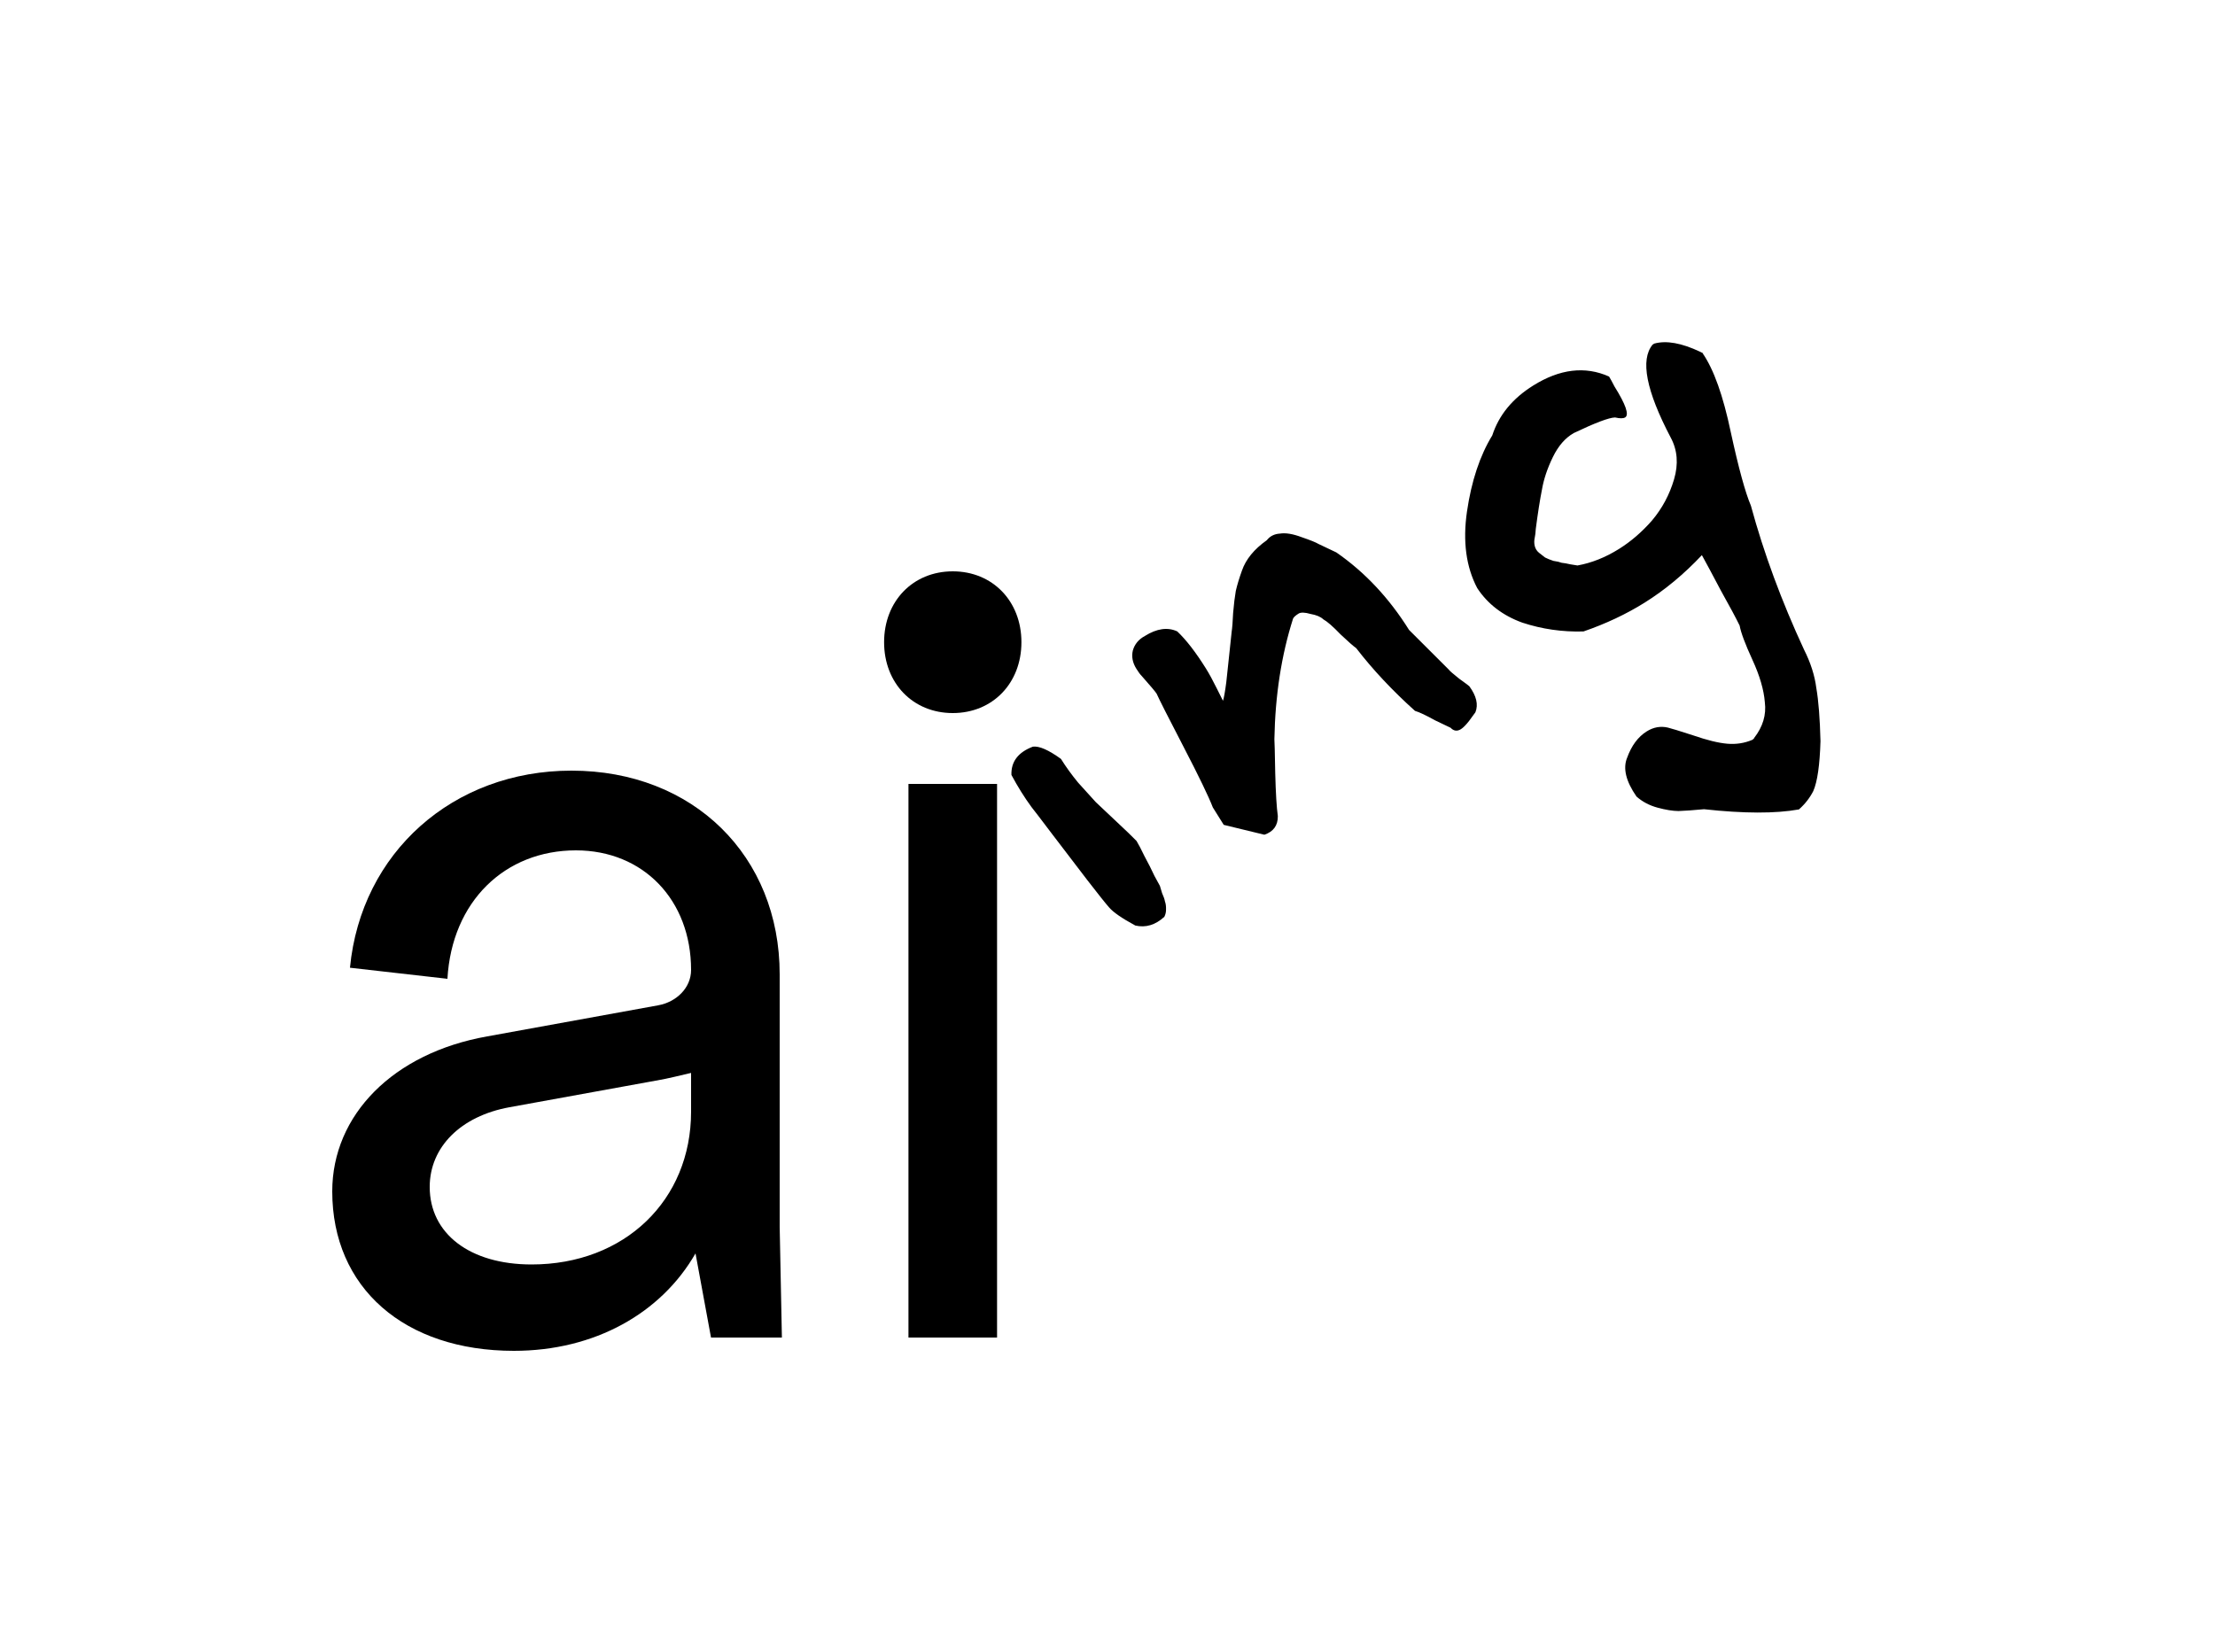
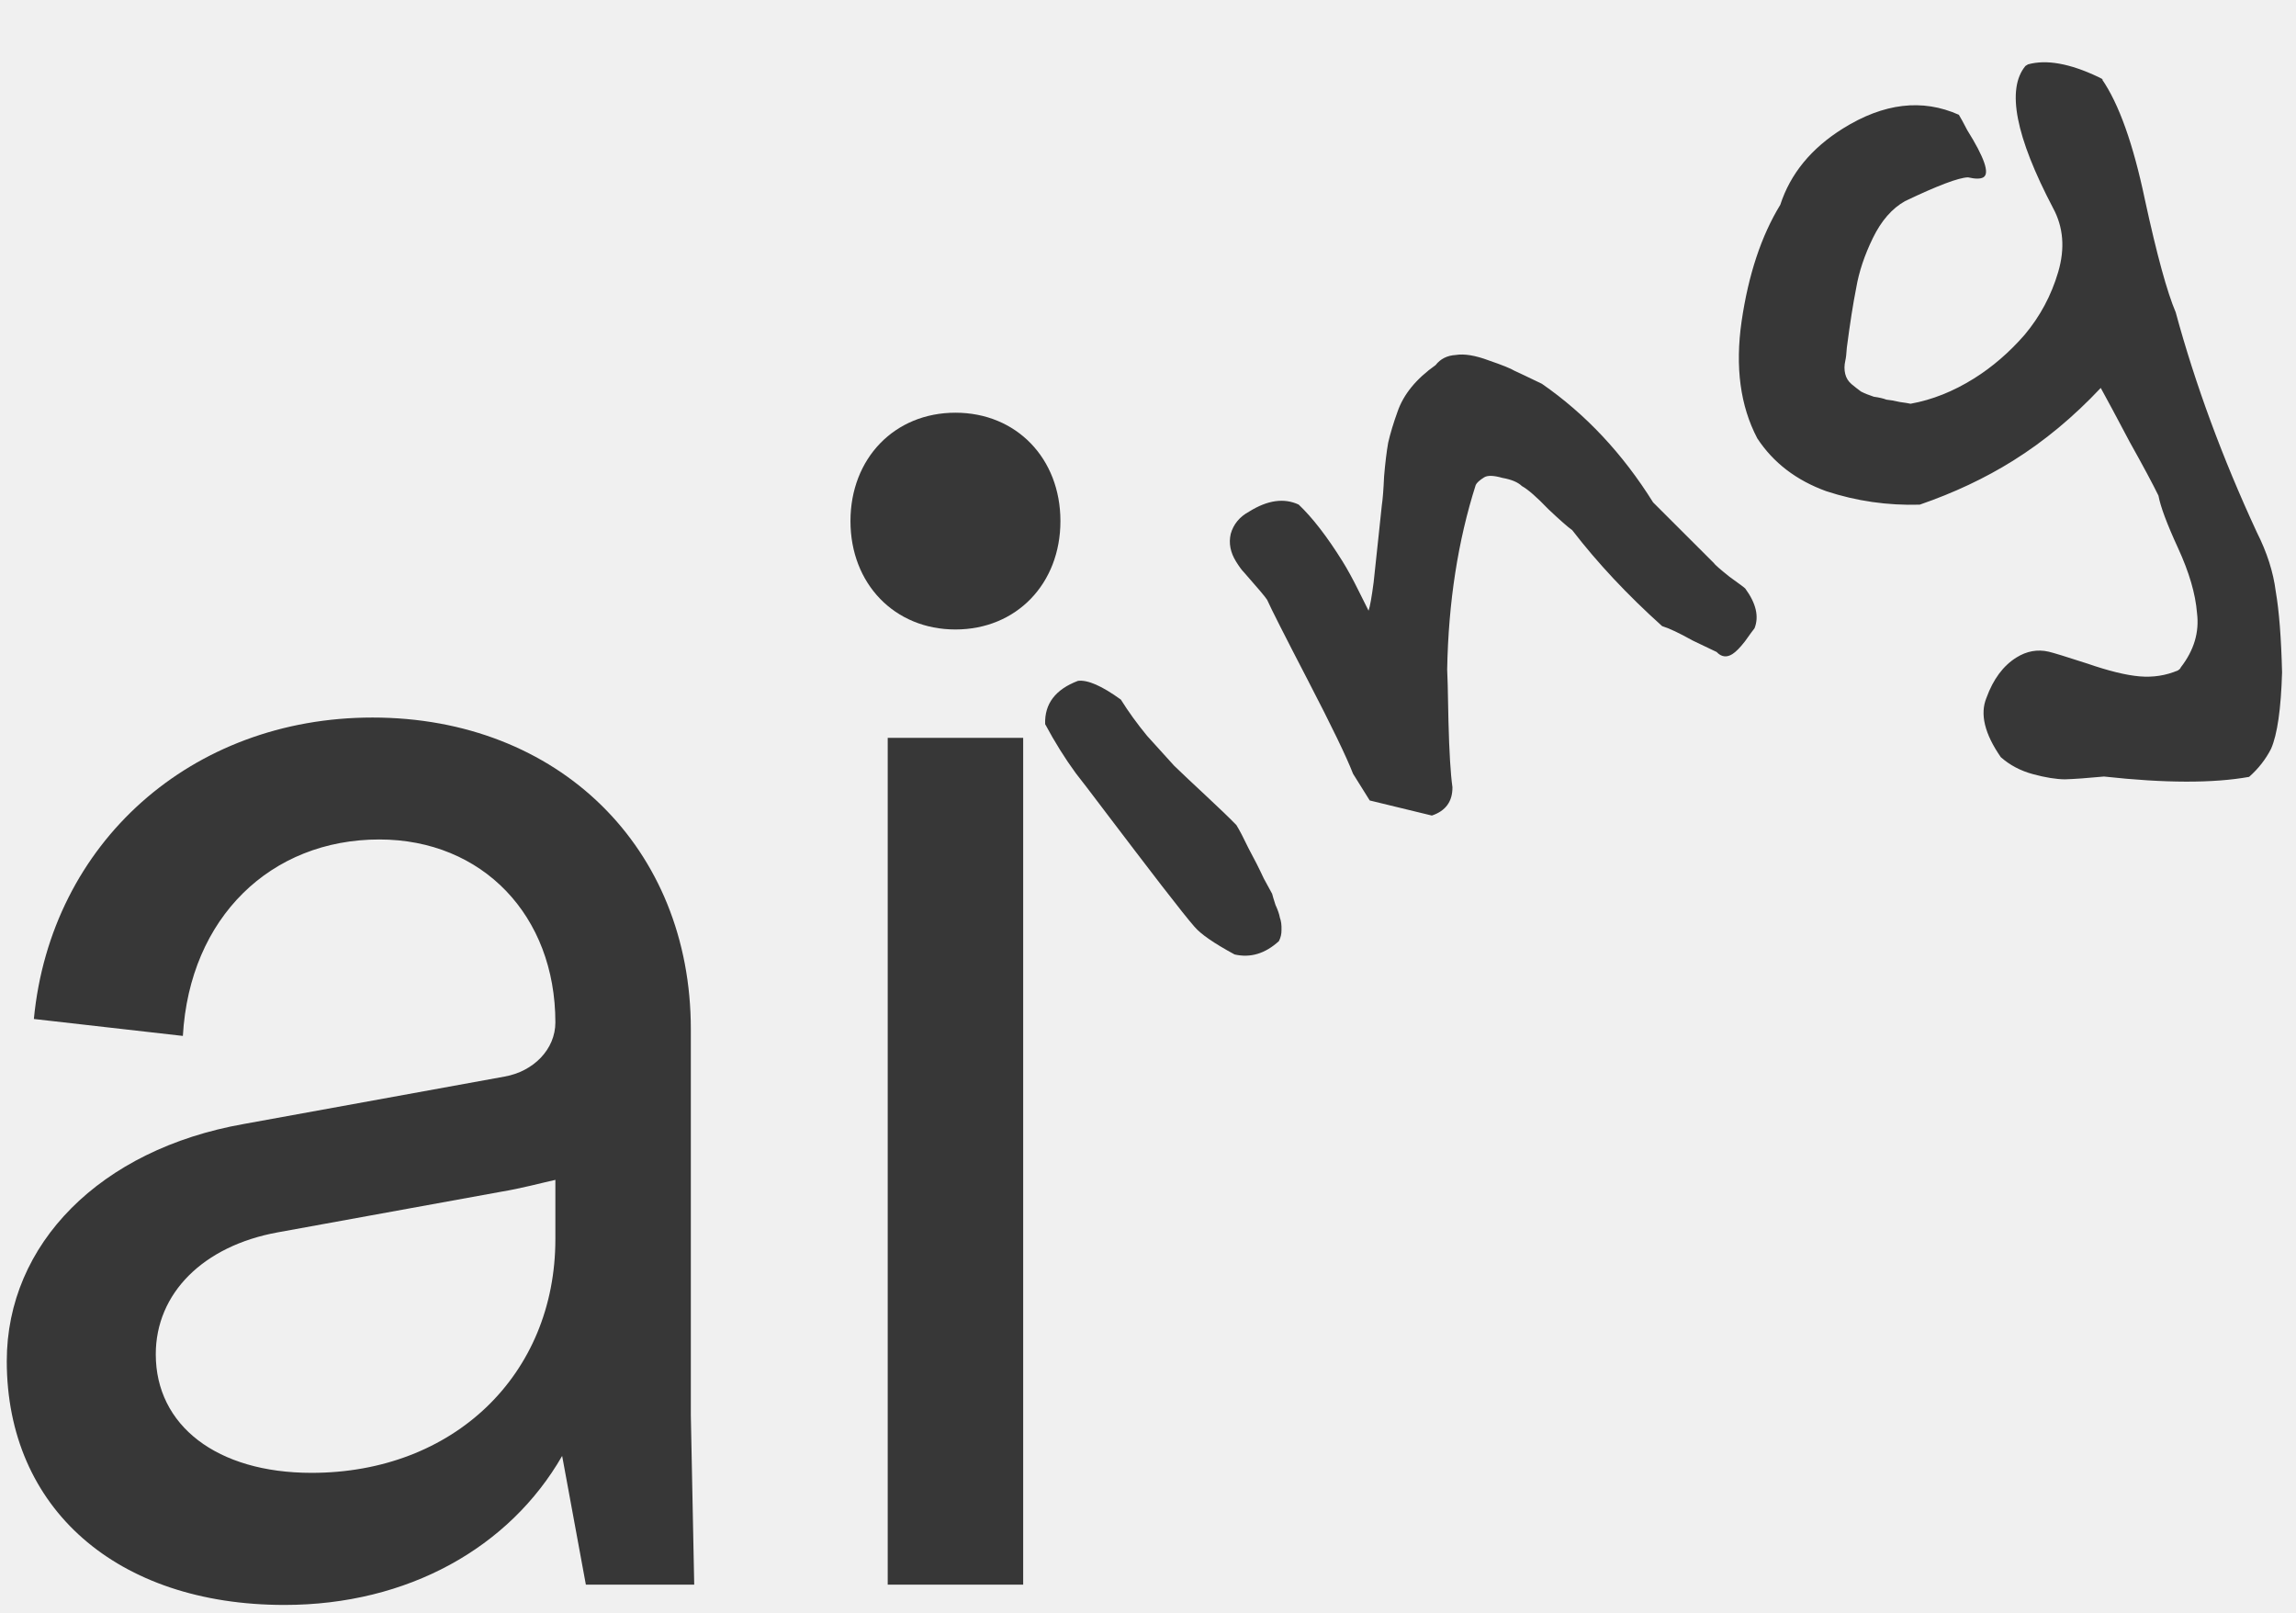
- <svg xmlns="http://www.w3.org/2000/svg" width="500" height="373" viewBox="0 0 500 373" fill="none">
+ <svg xmlns="http://www.w3.org/2000/svg" width="339" height="238" viewBox="0 0 339 238" fill="none">
  <g clip-path="url(#clip0_9610_988)">
-     <rect width="500" height="373" fill="white" />
-     <path d="M116 305C91.25 305 75 290.75 75 269C75 251.75 88.75 237.75 110 234L148.5 227C152.75 226.25 156 223 156 219C156 203.25 145.25 192 130 192C114 192 102 203.5 101 221L79 218.5C81.5 192.5 102.25 174 129 174C156.5 174 176 193.25 176 220V277L176.5 302H160.5L157 283C149.25 296.5 134.25 305 116 305ZM97 268C97 278.5 106 285.5 120 285.5C141 285.5 156 271 156 251V242.25C153.75 242.75 151 243.5 148 244L115 250C104 252 97 259 97 268ZM205.07 177H225.07V302H205.07V177ZM215.07 161C206.07 161 199.57 154.25 199.57 145C199.57 135.75 206.07 129 215.07 129C224.07 129 230.57 135.75 230.57 145C230.57 154.25 224.07 161 215.07 161Z" fill="black" />
-     <path d="M225.567 149.631C224.454 150.68 223.086 151.417 221.464 151.84C219.842 152.264 217.574 152.503 214.659 152.555C211.744 152.608 210.133 152.671 209.825 152.746C207.801 152.714 206.031 152.051 204.515 150.758C203.031 149.326 202.167 147.567 201.924 145.479C201.564 143.581 201.839 141.758 202.751 140.009C203.663 138.26 204.935 136.994 206.567 136.209C207.129 135.976 207.511 135.738 207.712 135.494C207.861 135.165 208.226 134.996 208.809 134.985C209.392 134.975 209.795 134.959 210.018 134.938C210.272 134.779 210.702 134.805 211.306 135.017C211.942 135.092 212.397 135.16 212.673 135.224C212.896 135.203 213.336 135.341 213.993 135.638C214.597 135.85 214.994 136.014 215.185 136.131C215.461 136.194 215.901 136.332 216.505 136.544C217.109 136.756 217.507 136.921 217.697 137.037C218.566 137.673 221.344 138.532 226.029 139.614C226.961 139.974 227.836 140.902 228.652 142.396C229.468 143.891 229.706 145.216 229.367 146.372L225.567 149.631ZM262.831 207.001C260.806 208.856 258.622 209.513 256.28 208.972C253.248 207.329 251.277 205.967 250.365 204.885C249.56 203.974 247.928 201.928 245.469 198.748C242.957 195.483 240.365 192.09 237.695 188.571C234.971 184.967 233.354 182.852 232.846 182.226C231.245 180.043 229.735 177.626 228.315 174.975C228.209 171.976 229.826 169.845 233.165 168.584C234.585 168.404 236.695 169.326 239.493 171.351C240.606 173.132 241.899 174.918 243.372 176.71C244.93 178.449 246.26 179.917 247.363 181.115C248.55 182.26 250.129 183.749 252.1 185.583C254.072 187.417 255.556 188.848 256.552 189.876C256.976 190.555 257.58 191.71 258.364 193.343C259.18 194.837 259.927 196.316 260.606 197.779C261.369 199.189 261.777 199.936 261.83 200.021C261.904 200.328 262.068 200.874 262.322 201.659C262.662 202.39 262.879 203.021 262.974 203.551C263.154 204.028 263.234 204.627 263.212 205.348C263.223 205.931 263.096 206.482 262.831 207.001ZM329.776 164.639C328.928 165.169 328.154 165.063 327.454 164.321C327.126 164.172 325.949 163.61 323.925 162.635C321.932 161.522 320.427 160.811 319.409 160.504C314.3 155.914 309.875 151.191 306.134 146.336C305.509 145.901 304.332 144.867 302.605 143.235C300.909 141.465 299.61 140.33 298.709 139.832C298.116 139.26 297.157 138.857 295.832 138.623C294.538 138.252 293.637 138.226 293.129 138.544C292.45 138.967 292.037 139.344 291.888 139.672C289.259 147.919 287.853 156.992 287.672 166.893C287.715 167.338 287.778 169.892 287.862 174.556C287.978 179.083 288.174 182.321 288.45 184.271C288.471 186.381 287.458 187.78 285.412 188.469L276.238 186.242L273.774 182.298C272.82 179.829 270.611 175.254 267.145 168.576C263.68 161.898 261.661 157.912 261.088 156.619C260.824 156.195 259.684 154.843 257.67 152.564C257.374 152.278 256.987 151.753 256.51 150.99C255.662 149.633 255.397 148.265 255.715 146.888C256.118 145.457 257.025 144.36 258.434 143.596C261.148 141.901 263.586 141.556 265.748 142.564C267.773 144.482 269.924 147.265 272.203 150.912C272.945 152.099 273.761 153.594 274.651 155.396C275.541 157.198 276.013 158.141 276.066 158.226C276.278 157.622 276.527 156.228 276.814 154.044C277.047 151.776 277.297 149.439 277.562 147.033C277.827 144.627 277.981 143.174 278.023 142.676C278.161 141.765 278.273 140.339 278.358 138.399C278.527 136.406 278.729 134.747 278.962 133.422C279.28 132.044 279.742 130.518 280.346 128.843C281.226 126.289 283.097 123.999 285.959 121.975C286.68 121.053 287.666 120.555 288.917 120.481C290.199 120.269 291.842 120.539 293.846 121.292C295.796 121.96 297.057 122.469 297.63 122.819C298.287 123.116 299.628 123.752 301.652 124.727C308.097 129.19 313.571 135.026 318.075 142.235L327.01 151.155C327.169 151.41 327.954 152.099 329.363 153.223C330.858 154.293 331.631 154.871 331.684 154.956C333.285 157.14 333.74 159.095 333.051 160.823C332.85 161.067 332.373 161.719 331.62 162.779C330.899 163.701 330.284 164.321 329.776 164.639ZM406.077 182.759C400.777 183.712 393.632 183.696 384.644 182.709C382.195 182.942 380.276 183.08 378.888 183.122C377.584 183.111 376.01 182.857 374.166 182.358C372.321 181.86 370.737 181.022 369.412 179.846C367.016 176.39 366.312 173.469 367.298 171.084C368.295 168.339 369.768 166.357 371.719 165.138C373.245 164.184 374.835 163.898 376.489 164.28C377.178 164.439 379.075 165.022 382.181 166.03C385.339 167.122 387.915 167.753 389.908 167.923C391.901 168.092 393.782 167.801 395.553 167.049C395.807 166.89 395.95 166.741 395.982 166.603C397.943 164.081 398.744 161.399 398.383 158.558C398.161 155.749 397.229 152.559 395.586 148.986C393.943 145.414 392.979 142.833 392.693 141.243C391.856 139.525 390.436 136.875 388.432 133.292C386.514 129.656 385.094 127.006 384.172 125.342C380.133 129.634 375.824 133.212 371.244 136.073C367.089 138.67 362.488 140.837 357.443 142.575C352.694 142.712 348.093 142.049 343.642 140.586C339.222 138.985 335.83 136.388 333.466 132.794C330.944 128.003 330.171 122.236 331.147 115.495C332.154 108.615 334.057 102.886 336.856 98.308C338.351 93.718 341.431 89.966 346.095 87.051C352.116 83.289 357.825 82.611 363.22 85.018C363.485 85.442 363.893 86.189 364.444 87.26C366.987 91.33 367.793 93.657 366.86 94.24C366.436 94.505 365.673 94.51 364.57 94.256C363.182 94.298 360.081 95.469 355.268 97.769C353.35 98.85 351.77 100.662 350.53 103.206C349.289 105.75 348.468 108.209 348.065 110.583C347.609 112.873 347.147 115.814 346.68 119.408C346.627 120.266 346.553 120.902 346.458 121.316C346.299 122.005 346.293 122.656 346.442 123.271C346.59 123.886 346.908 124.395 347.395 124.798C347.883 125.201 348.344 125.561 348.779 125.879C349.298 126.144 349.929 126.399 350.671 126.643C351.444 126.749 352.065 126.892 352.531 127.072C353.029 127.114 353.692 127.231 354.518 127.422C355.292 127.528 355.817 127.613 356.092 127.677C359.273 127.104 362.389 125.865 365.442 123.957C368.156 122.261 370.647 120.115 372.916 117.518C375.216 114.783 376.875 111.683 377.893 108.217C378.911 104.751 378.657 101.608 377.131 98.788C371.588 88.219 370.227 81.229 373.047 77.816L373.428 77.577C376.142 76.825 379.592 77.44 383.779 79.423L384.558 79.82L384.351 79.773C386.852 83.398 388.967 89.329 390.694 97.565C392.452 105.664 393.968 111.202 395.239 114.181C398.143 124.866 402.138 135.694 407.225 146.666C408.719 149.623 409.647 152.523 410.007 155.363C410.505 158.236 410.817 162.227 410.944 167.336C410.784 172.742 410.243 176.5 409.321 178.609C408.526 180.167 407.444 181.55 406.077 182.759Z" fill="black" />
+     <path d="M42 236.924C17.25 236.924 1 222.674 1 200.924C1 183.674 14.75 169.674 36 165.924L74.5 158.924C78.75 158.174 82 154.924 82 150.924C82 135.174 71.25 123.924 56 123.924C40 123.924 28 135.424 27 152.924L5 150.424C7.5 124.424 28.25 105.924 55 105.924C82.5 105.924 102 125.174 102 151.924V208.924L102.5 233.924H86.5L83 214.924C75.25 228.424 60.25 236.924 42 236.924ZM23 199.924C23 210.424 32 217.424 46 217.424C67 217.424 82 202.924 82 182.924V174.174C79.75 174.674 77 175.424 74 175.924L41 181.924C30 183.924 23 190.924 23 199.924ZM131.07 108.924H151.07V233.924H131.07V108.924ZM141.07 92.924C132.07 92.924 125.57 86.174 125.57 76.924C125.57 67.674 132.07 60.924 141.07 60.924C150.07 60.924 156.57 67.674 156.57 76.924C156.57 86.174 150.07 92.924 141.07 92.924Z" fill="#373737" />
+     <path d="M151.567 81.555C150.454 82.604 149.086 83.341 147.464 83.765C145.842 84.189 143.574 84.427 140.659 84.48C137.744 84.532 136.133 84.596 135.825 84.67C133.801 84.638 132.031 83.975 130.515 82.682C129.031 81.251 128.167 79.491 127.924 77.403C127.564 75.505 127.839 73.682 128.751 71.933C129.663 70.184 130.935 68.918 132.567 68.134C133.129 67.9 133.511 67.662 133.712 67.418C133.861 67.09 134.226 66.92 134.809 66.909C135.392 66.899 135.795 66.883 136.018 66.862C136.272 66.703 136.702 66.73 137.306 66.942C137.942 67.016 138.397 67.085 138.673 67.148C138.896 67.127 139.336 67.265 139.993 67.562C140.597 67.774 140.994 67.938 141.185 68.055C141.461 68.119 141.901 68.256 142.505 68.469C143.109 68.68 143.507 68.845 143.697 68.962C144.566 69.598 147.344 70.456 152.029 71.538C152.961 71.898 153.836 72.826 154.652 74.321C155.468 75.816 155.706 77.141 155.367 78.296L151.567 81.555ZM188.831 138.926C186.806 140.78 184.622 141.437 182.28 140.897C179.248 139.253 177.277 137.891 176.365 136.81C175.56 135.898 173.928 133.852 171.469 130.672C168.957 127.407 166.365 124.015 163.695 120.495C160.971 116.891 159.354 114.776 158.846 114.151C157.245 111.967 155.735 109.55 154.315 106.9C154.209 103.9 155.826 101.77 159.165 100.508C160.585 100.328 162.695 101.251 165.493 103.276C166.606 105.057 167.899 106.843 169.372 108.634C170.93 110.373 172.26 111.841 173.363 113.039C174.55 114.184 176.129 115.673 178.1 117.507C180.072 119.341 181.556 120.772 182.552 121.801C182.976 122.479 183.58 123.635 184.364 125.267C185.18 126.762 185.927 128.241 186.606 129.703C187.369 131.113 187.777 131.861 187.83 131.945C187.904 132.253 188.068 132.799 188.322 133.583C188.662 134.315 188.879 134.945 188.974 135.475C189.154 135.952 189.234 136.551 189.212 137.272C189.223 137.855 189.096 138.406 188.831 138.926ZM255.776 96.563C254.928 97.093 254.154 96.987 253.454 96.245C253.126 96.097 251.949 95.535 249.925 94.559C247.932 93.446 246.427 92.736 245.409 92.428C240.3 87.838 235.875 83.115 232.134 78.26C231.509 77.825 230.332 76.792 228.605 75.159C226.909 73.389 225.61 72.255 224.709 71.756C224.116 71.184 223.157 70.781 221.832 70.548C220.538 70.177 219.637 70.15 219.129 70.468C218.45 70.892 218.037 71.268 217.888 71.597C215.259 79.843 213.853 88.917 213.672 98.817C213.715 99.262 213.778 101.817 213.862 106.481C213.978 111.007 214.174 114.245 214.45 116.196C214.471 118.305 213.458 119.704 211.412 120.393L202.238 118.166L199.774 114.223C198.82 111.753 196.611 107.179 193.145 100.5C189.68 93.822 187.661 89.836 187.088 88.543C186.824 88.119 185.684 86.767 183.67 84.488C183.374 84.202 182.987 83.677 182.51 82.914C181.662 81.557 181.397 80.19 181.715 78.812C182.118 77.381 183.025 76.284 184.434 75.521C187.148 73.825 189.586 73.481 191.748 74.488C193.773 76.407 195.924 79.189 198.203 82.836C198.945 84.023 199.761 85.518 200.651 87.32C201.541 89.122 202.013 90.066 202.066 90.15C202.278 89.546 202.527 88.152 202.814 85.969C203.047 83.7 203.297 81.363 203.562 78.957C203.827 76.551 203.981 75.099 204.023 74.6C204.161 73.689 204.273 72.263 204.358 70.323C204.527 68.331 204.729 66.672 204.962 65.347C205.28 63.969 205.742 62.442 206.346 60.768C207.226 58.213 209.097 55.924 211.959 53.899C212.68 52.977 213.666 52.479 214.917 52.405C216.199 52.193 217.842 52.464 219.846 53.217C221.796 53.885 223.057 54.393 223.63 54.743C224.287 55.04 225.628 55.676 227.652 56.652C234.097 61.115 239.571 66.951 244.075 74.159L253.01 83.08C253.169 83.334 253.954 84.023 255.363 85.147C256.858 86.218 257.631 86.796 257.684 86.88C259.285 89.064 259.74 91.02 259.051 92.748C258.85 92.991 258.373 93.643 257.62 94.703C256.899 95.625 256.284 96.245 255.776 96.563ZM332.077 114.683C326.777 115.637 319.632 115.62 310.644 114.633C308.195 114.866 306.276 115.004 304.888 115.046C303.584 115.035 302.01 114.781 300.166 114.283C298.321 113.784 296.737 112.947 295.412 111.77C293.016 108.314 292.312 105.394 293.298 103.009C294.295 100.263 295.768 98.281 297.719 97.063C299.245 96.109 300.835 95.823 302.489 96.204C303.178 96.364 305.075 96.947 308.181 97.954C311.339 99.046 313.915 99.677 315.908 99.847C317.901 100.017 319.782 99.725 321.553 98.973C321.807 98.814 321.95 98.665 321.982 98.528C323.943 96.005 324.744 93.323 324.383 90.483C324.161 87.674 323.229 84.483 321.586 80.91C319.943 77.338 318.979 74.757 318.693 73.167C317.856 71.45 316.436 68.799 314.432 65.216C312.514 61.581 311.094 58.931 310.172 57.266C306.133 61.559 301.824 65.136 297.244 67.997C293.089 70.594 288.488 72.761 283.443 74.499C278.694 74.637 274.093 73.974 269.642 72.51C265.222 70.909 261.83 68.312 259.466 64.719C256.944 59.927 256.171 54.161 257.147 47.419C258.154 40.54 260.057 34.811 262.856 30.232C264.351 25.642 267.431 21.89 272.095 18.976C278.116 15.213 283.825 14.535 289.22 16.942C289.485 17.366 289.893 18.113 290.444 19.184C292.987 23.255 293.793 25.581 292.86 26.164C292.436 26.429 291.673 26.434 290.57 26.18C289.182 26.222 286.081 27.393 281.268 29.693C279.35 30.774 277.77 32.586 276.53 35.13C275.289 37.674 274.468 40.133 274.065 42.508C273.609 44.797 273.147 47.739 272.68 51.332C272.627 52.191 272.553 52.827 272.458 53.24C272.299 53.929 272.293 54.581 272.442 55.196C272.59 55.81 272.908 56.319 273.395 56.722C273.883 57.125 274.344 57.485 274.779 57.803C275.298 58.069 275.929 58.323 276.671 58.567C277.444 58.673 278.065 58.816 278.531 58.996C279.029 59.039 279.692 59.155 280.518 59.346C281.292 59.452 281.817 59.537 282.092 59.601C285.273 59.029 288.389 57.789 291.442 55.881C294.156 54.185 296.647 52.039 298.916 49.442C301.216 46.708 302.875 43.607 303.893 40.141C304.911 36.675 304.657 33.532 303.131 30.713C297.588 20.144 296.227 13.153 299.047 9.74L299.428 9.502C302.142 8.749 305.592 9.364 309.779 11.347L310.558 11.745L310.351 11.697C312.852 15.322 314.967 21.253 316.694 29.489C318.452 37.588 319.968 43.127 321.239 46.105C324.143 56.791 328.138 67.619 333.225 78.59C334.719 81.548 335.647 84.447 336.007 87.288C336.505 90.16 336.817 94.151 336.944 99.26C336.784 104.666 336.243 108.424 335.321 110.533C334.526 112.092 333.444 113.475 332.077 114.683Z" fill="#373737" />
  </g>
  <defs>
    <clipPath id="clip0_9610_988">
-       <rect width="500" height="373" fill="white" />
+       <rect width="339" height="238" fill="white" />
    </clipPath>
  </defs>
</svg>
